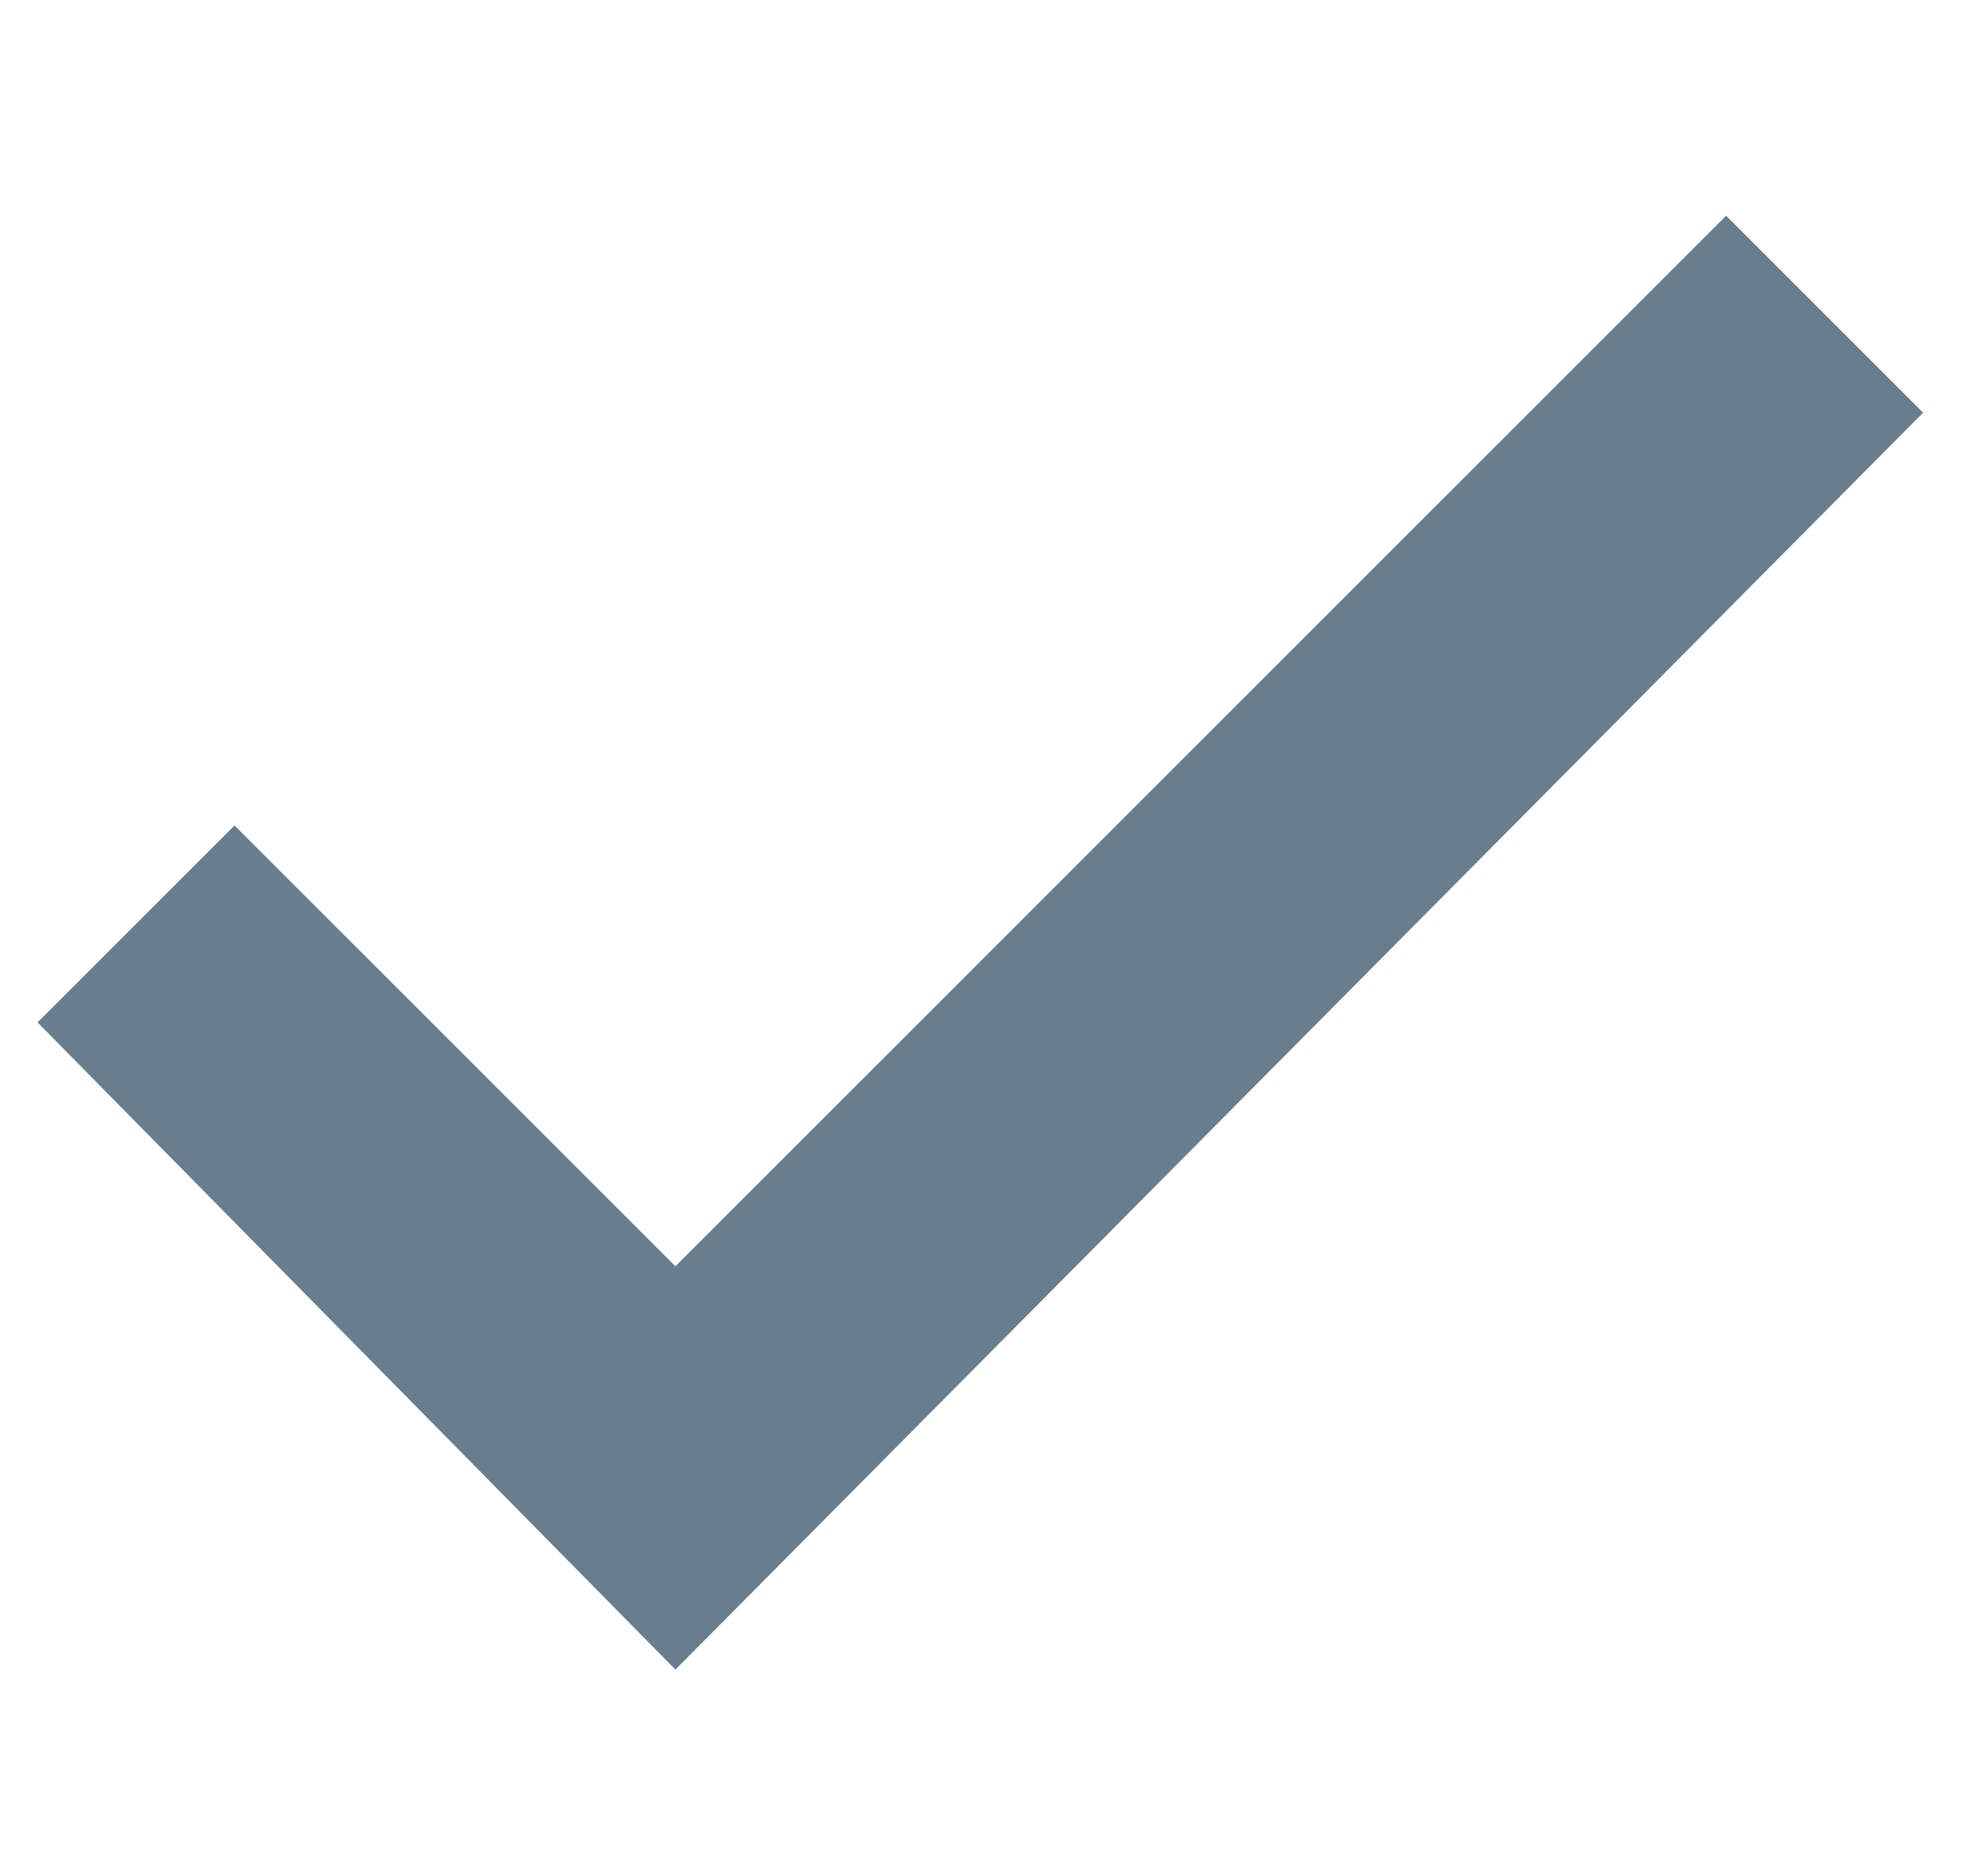
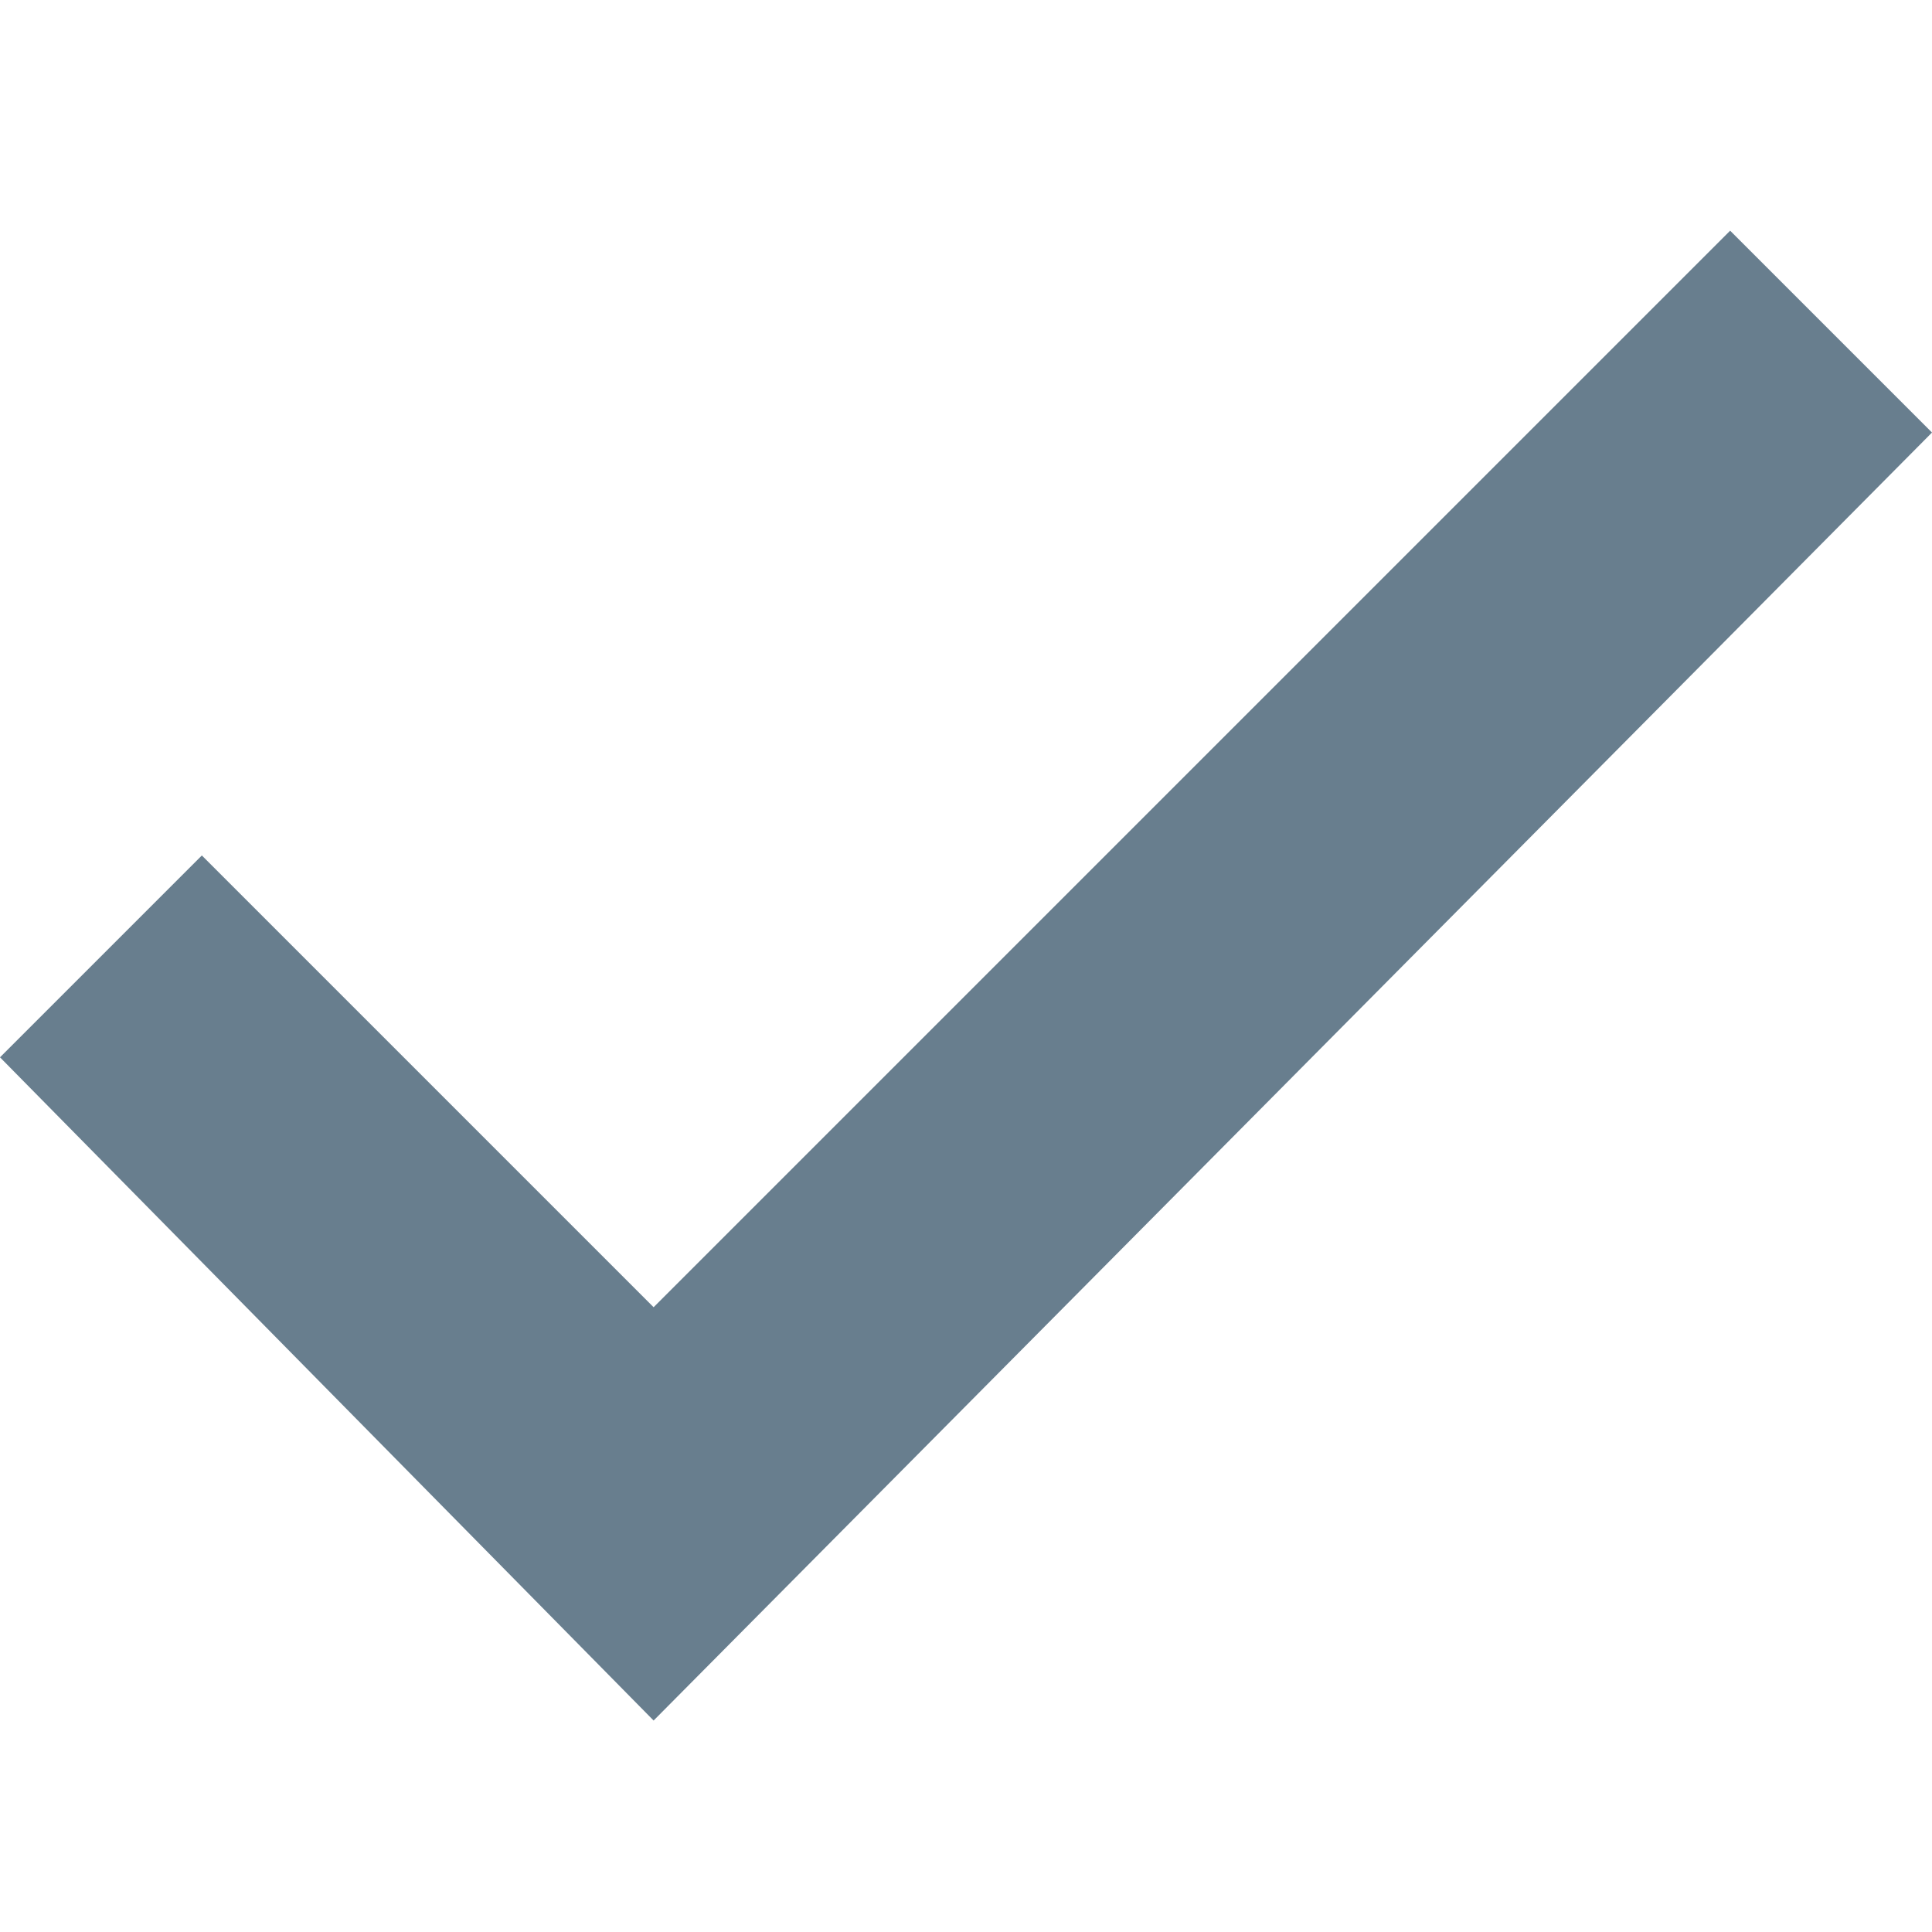
- <svg xmlns="http://www.w3.org/2000/svg" id="Ebene_1" data-name="Ebene 1" version="1.1" viewBox="0 0 21 20">
+ <svg xmlns="http://www.w3.org/2000/svg" id="Ebene_1" viewBox="0 0 20.1 20.1">
  <defs>
-     <style>
-       .cls-1 {
-         fill: #687e8e;
-         stroke-width: 0px;
-       }
-     </style>
+     <style>.cls-1{fill:#687e8e;}</style>
  </defs>
-   <g id="Gruppe_2968" data-name="Gruppe 2968">
-     <g id="Gruppe_2624" data-name="Gruppe 2624">
-       <g id="Gruppe_2623" data-name="Gruppe 2623">
-         <g id="Pfad_1604" data-name="Pfad 1604">
-           <polygon class="cls-1" points="7.2 17.8 .4 10.9 2.5 8.8 7.2 13.5 18.4 2.3 20.5 4.4 7.2 17.8" />
+   <g id="Gruppe_2968">
+     <g id="Gruppe_2624">
+       <g id="Gruppe_2623">
+         <g id="Pfad_1604">
+           <polygon class="cls-1" points="6.8 17.9 0 11 2.1 8.9 6.8 13.6 18 2.4 20.1 4.5 6.8 17.9" />
        </g>
      </g>
    </g>
  </g>
</svg>
